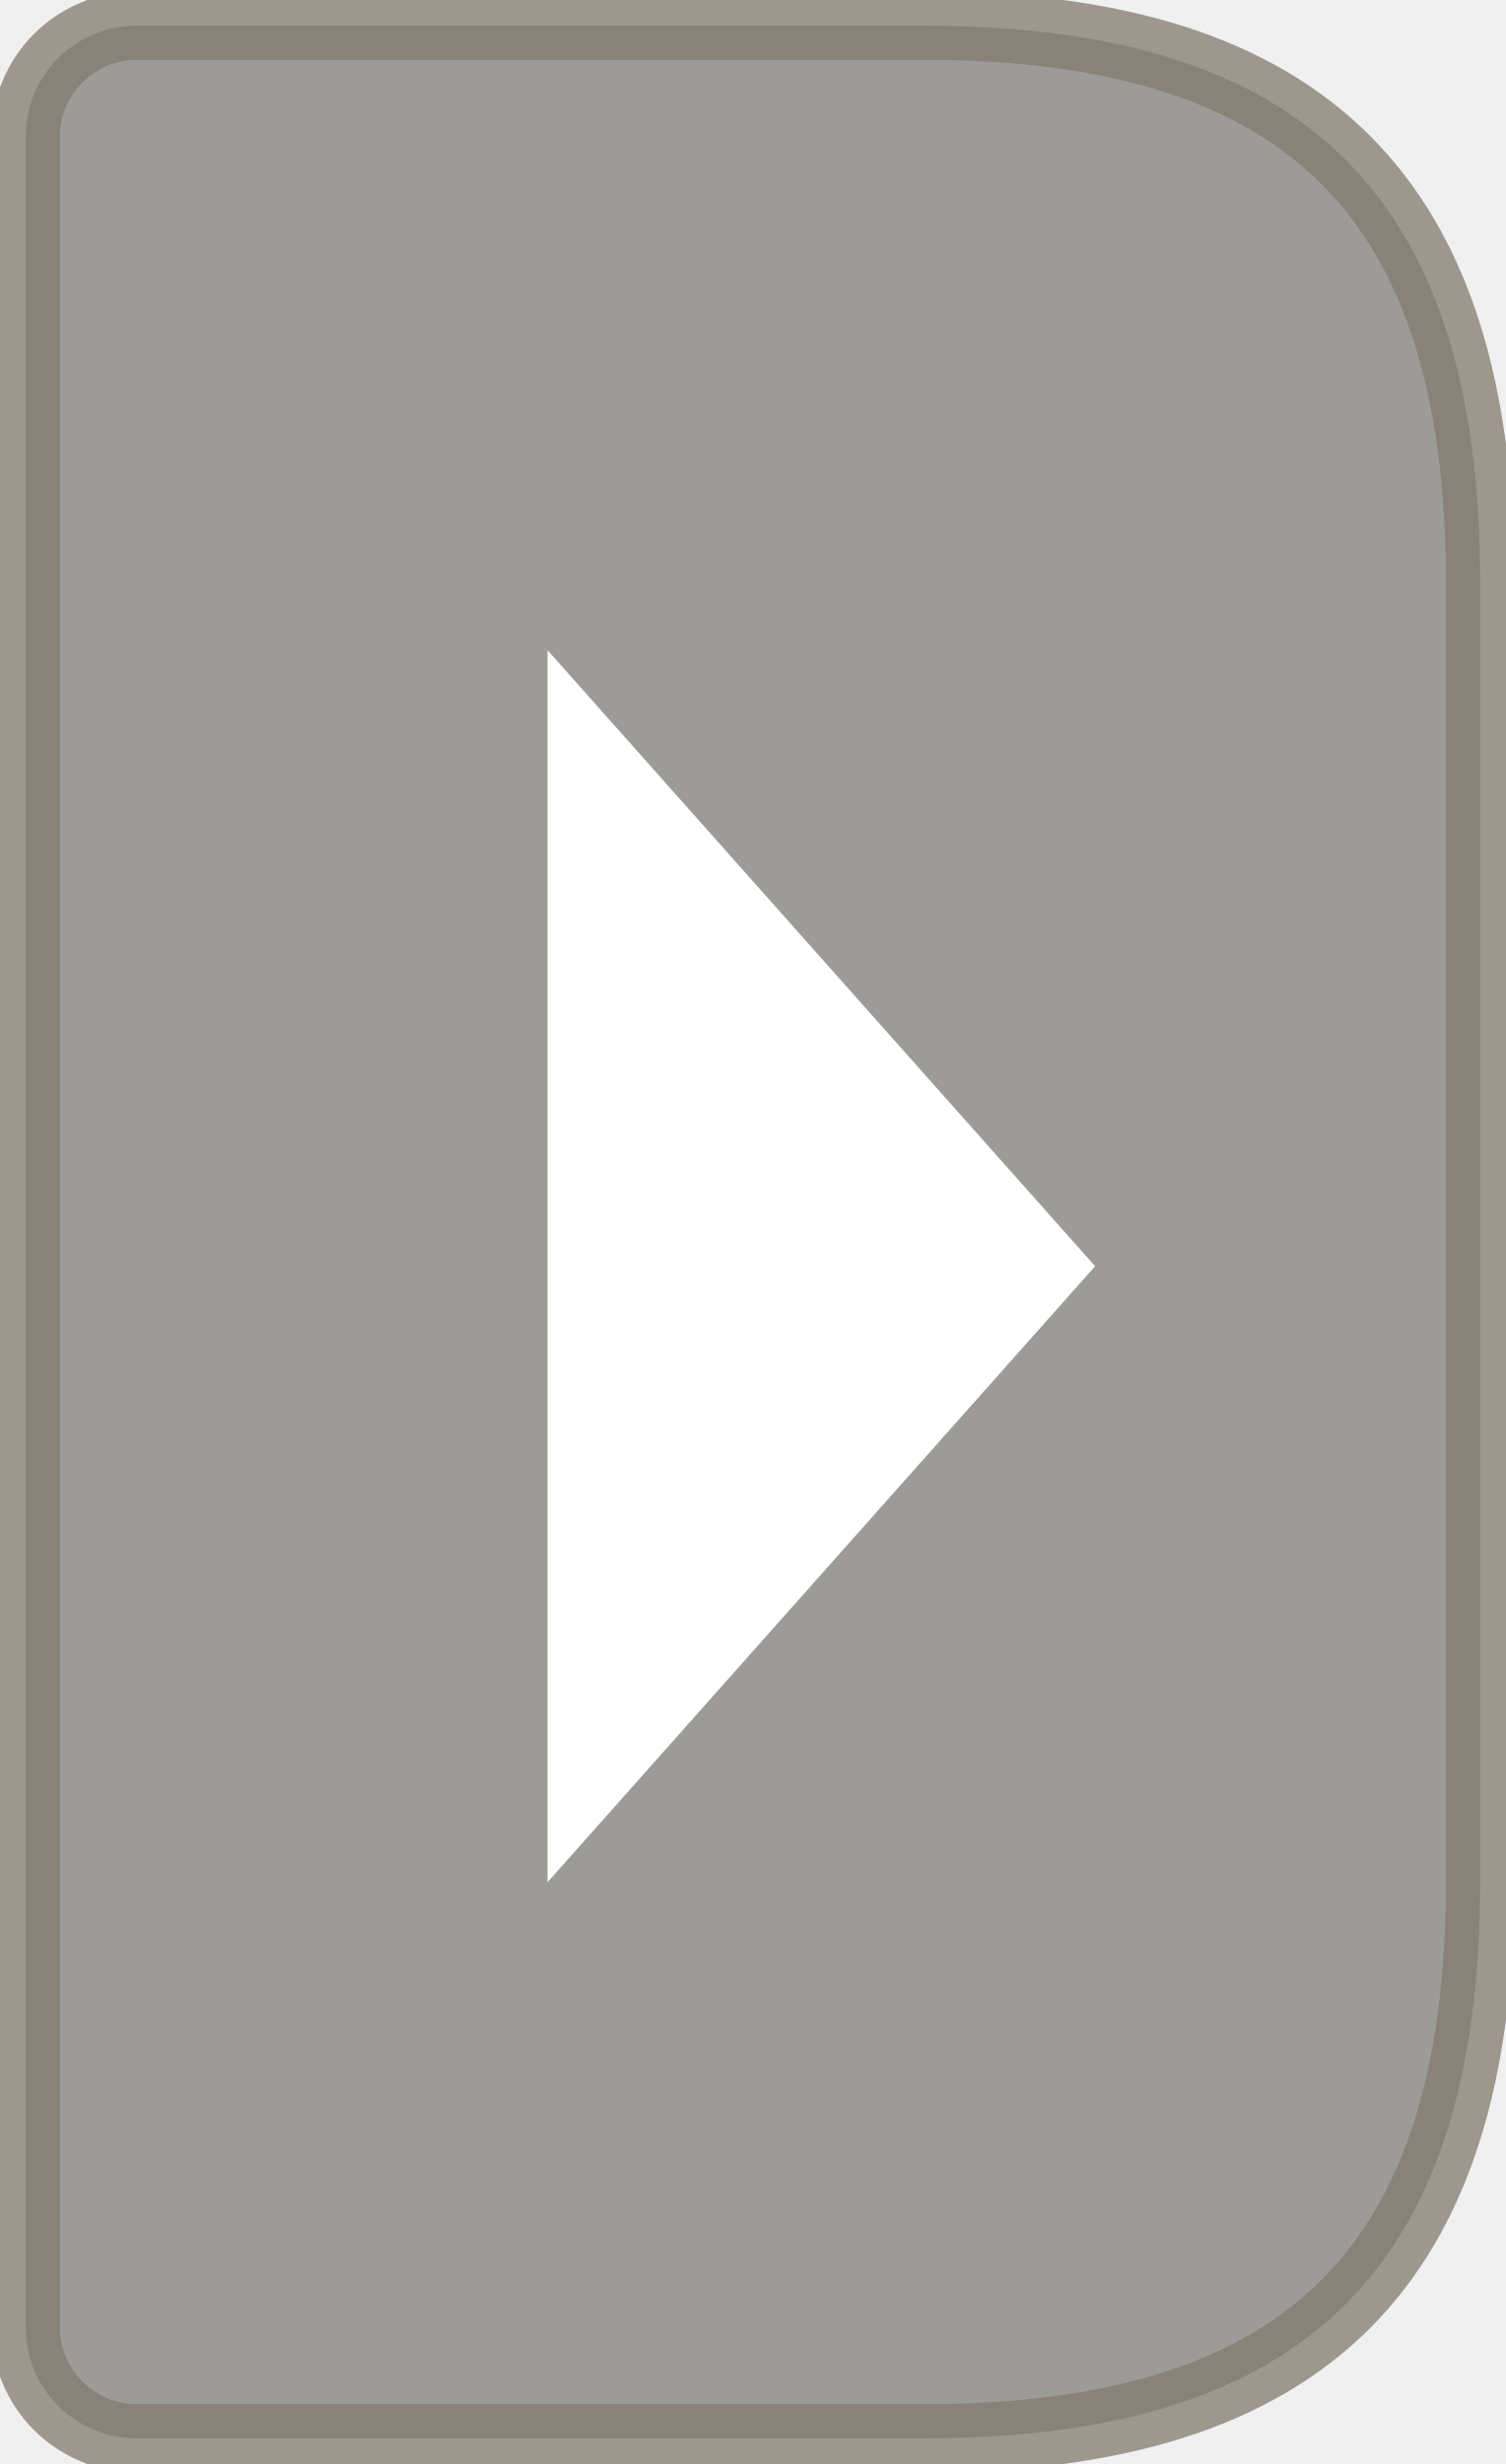
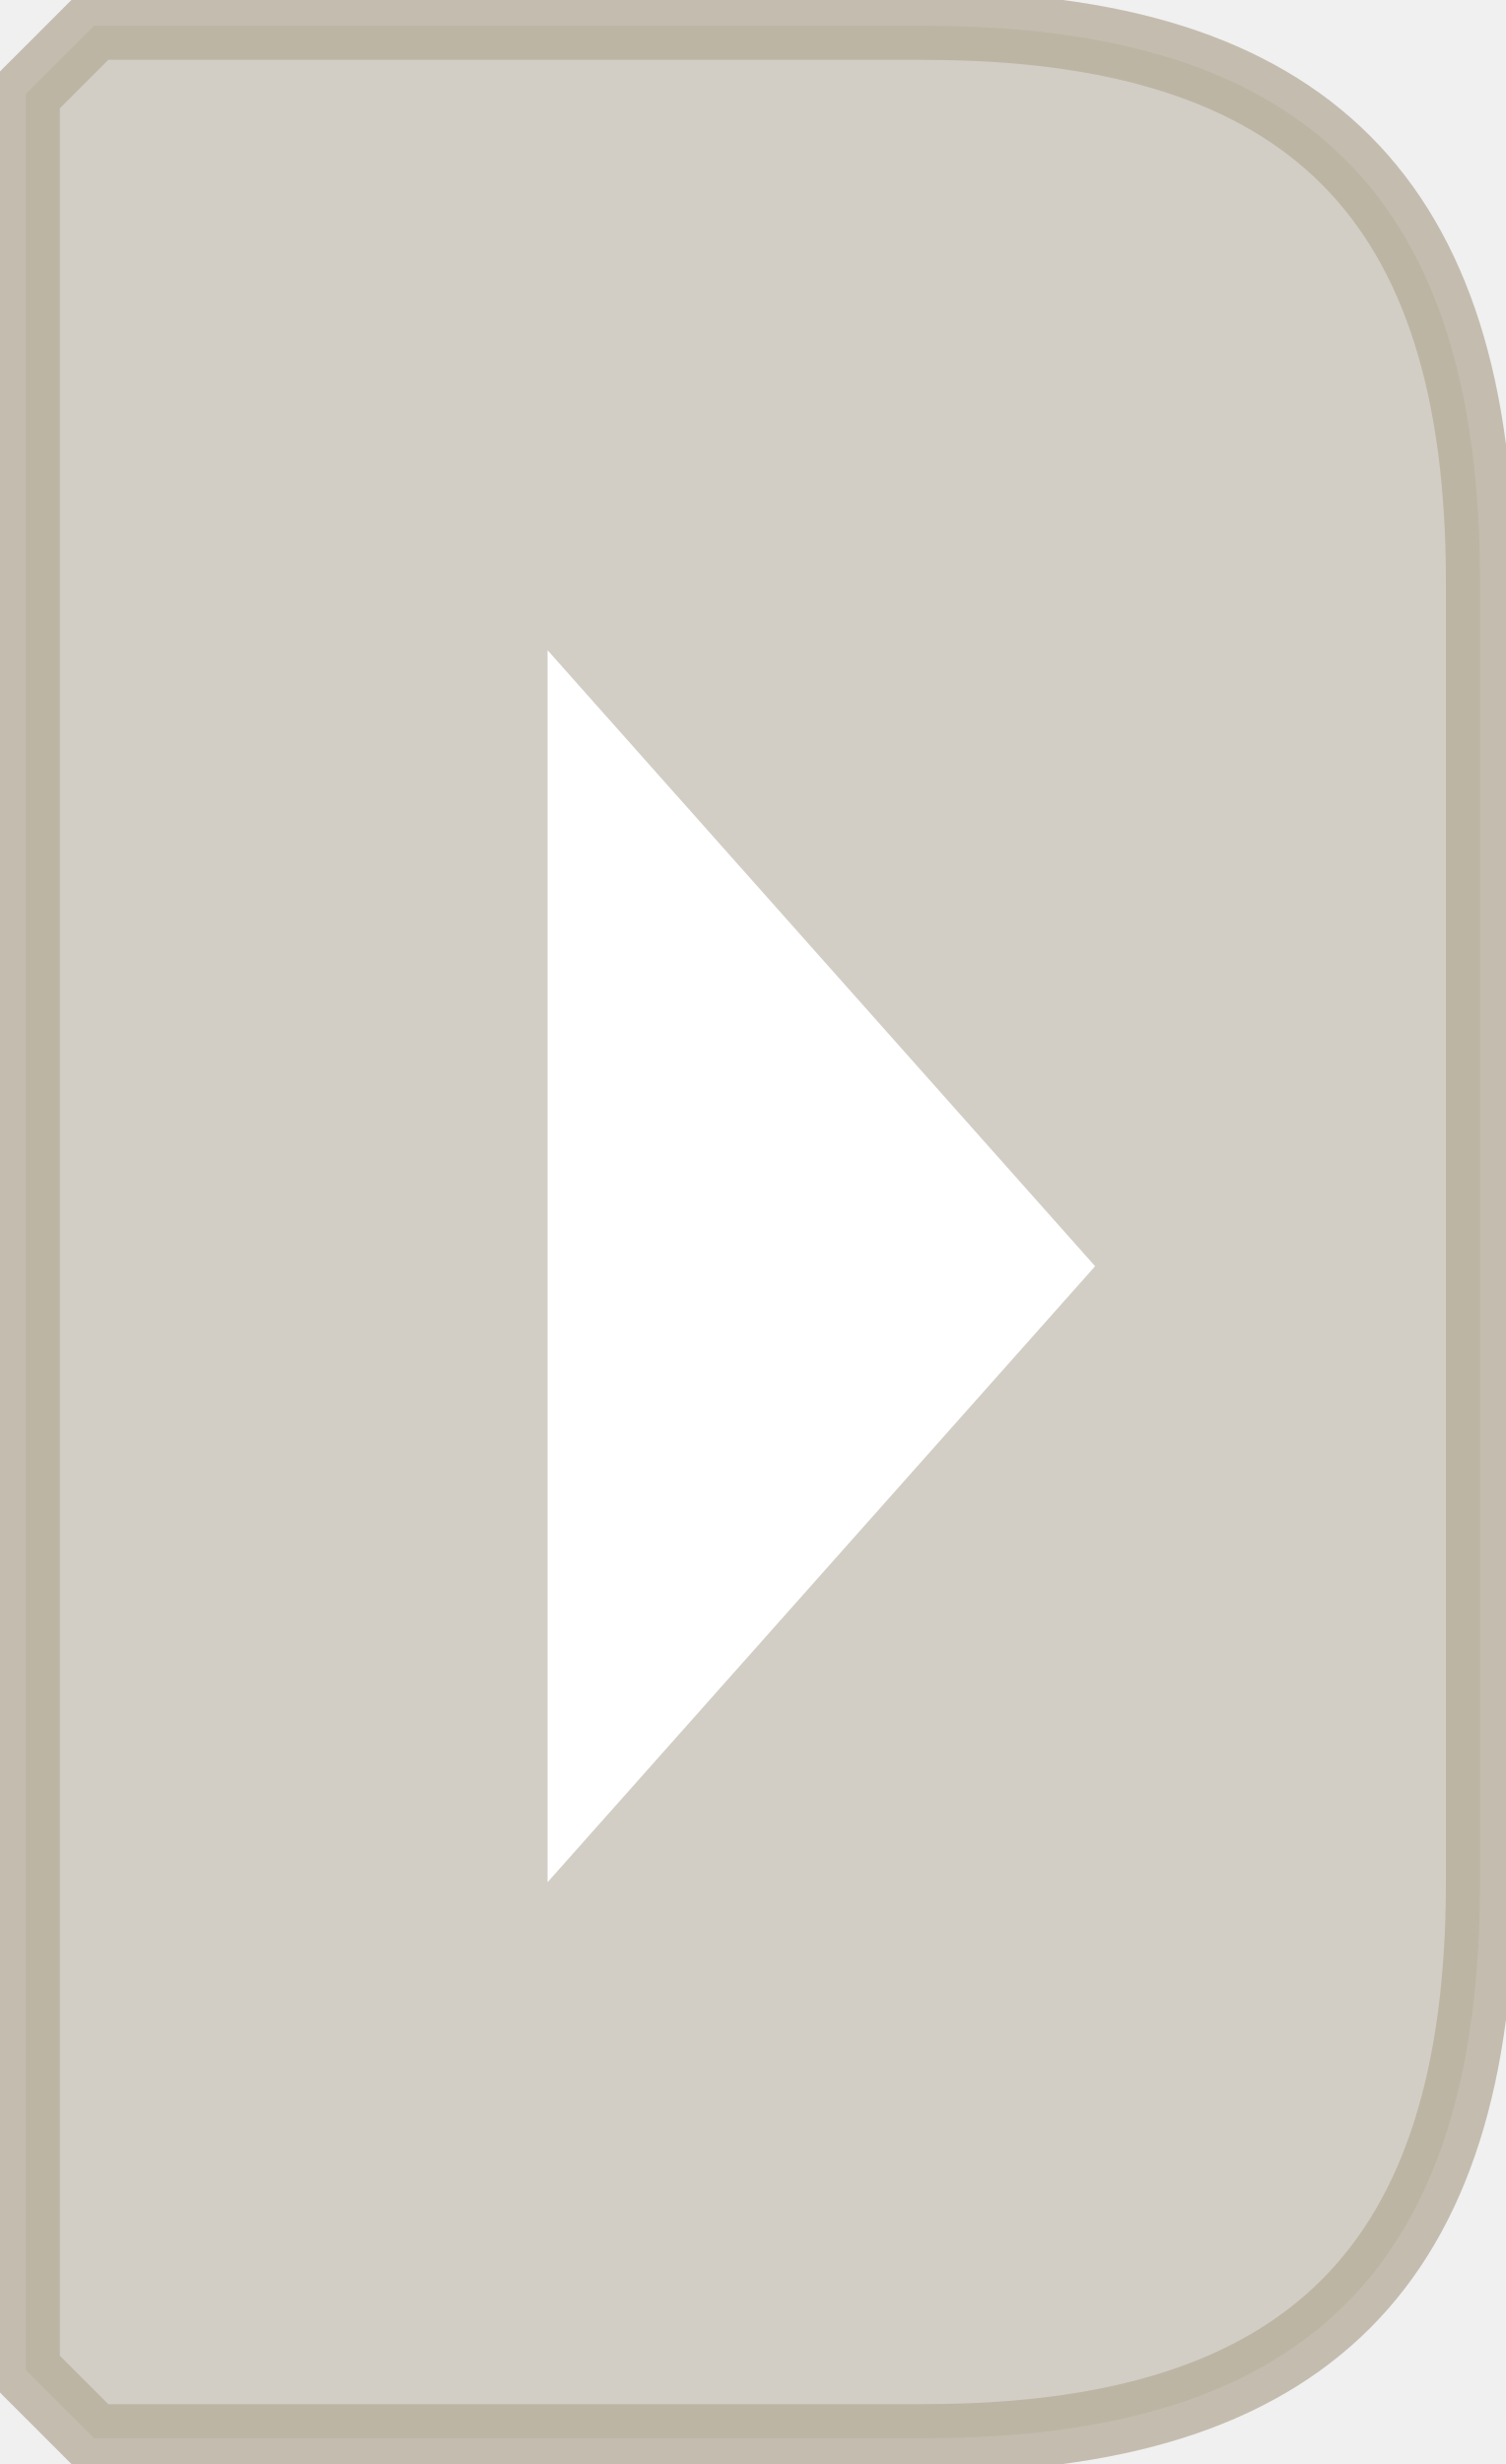
<svg xmlns="http://www.w3.org/2000/svg" width="44" height="72" viewBox="0 0 44 72">
-   <path style="fill:#4a463f;fill-opacity:0.5;stroke:#817a6e;stroke-width:2;stroke-linejoin:round;stroke-opacity:0.75" d="M 0.75,4 C 0.75,2.2 2.2,0.75 4,0.75 h 23 c 11.2,0 16.25,5.05 16.25,16.25 v 38 c 0,11.2 -5.05,16.25 -16.25,16.25 H 4 c -1.8,0 -3.25,-1.45 -3.25,-3.25 z" />
+   <path style="fill:#b5ac9a;fill-opacity:0.5;stroke:#b5ac9a;stroke-width:2;stroke-linejoin:round;stroke-opacity:0.75" d="M 0.75,2.75 2.75,0.75 H 27 c 11.2,0 16.25,5.05 16.25,16.25 v 38 c 0,11.2 -5.05,16.25 -16.25,16.25 H 2.75 l -2,-2 z" />
  <path style="fill:#ffffff" d="M 16,19 32,37 16,55 Z" />
</svg>
